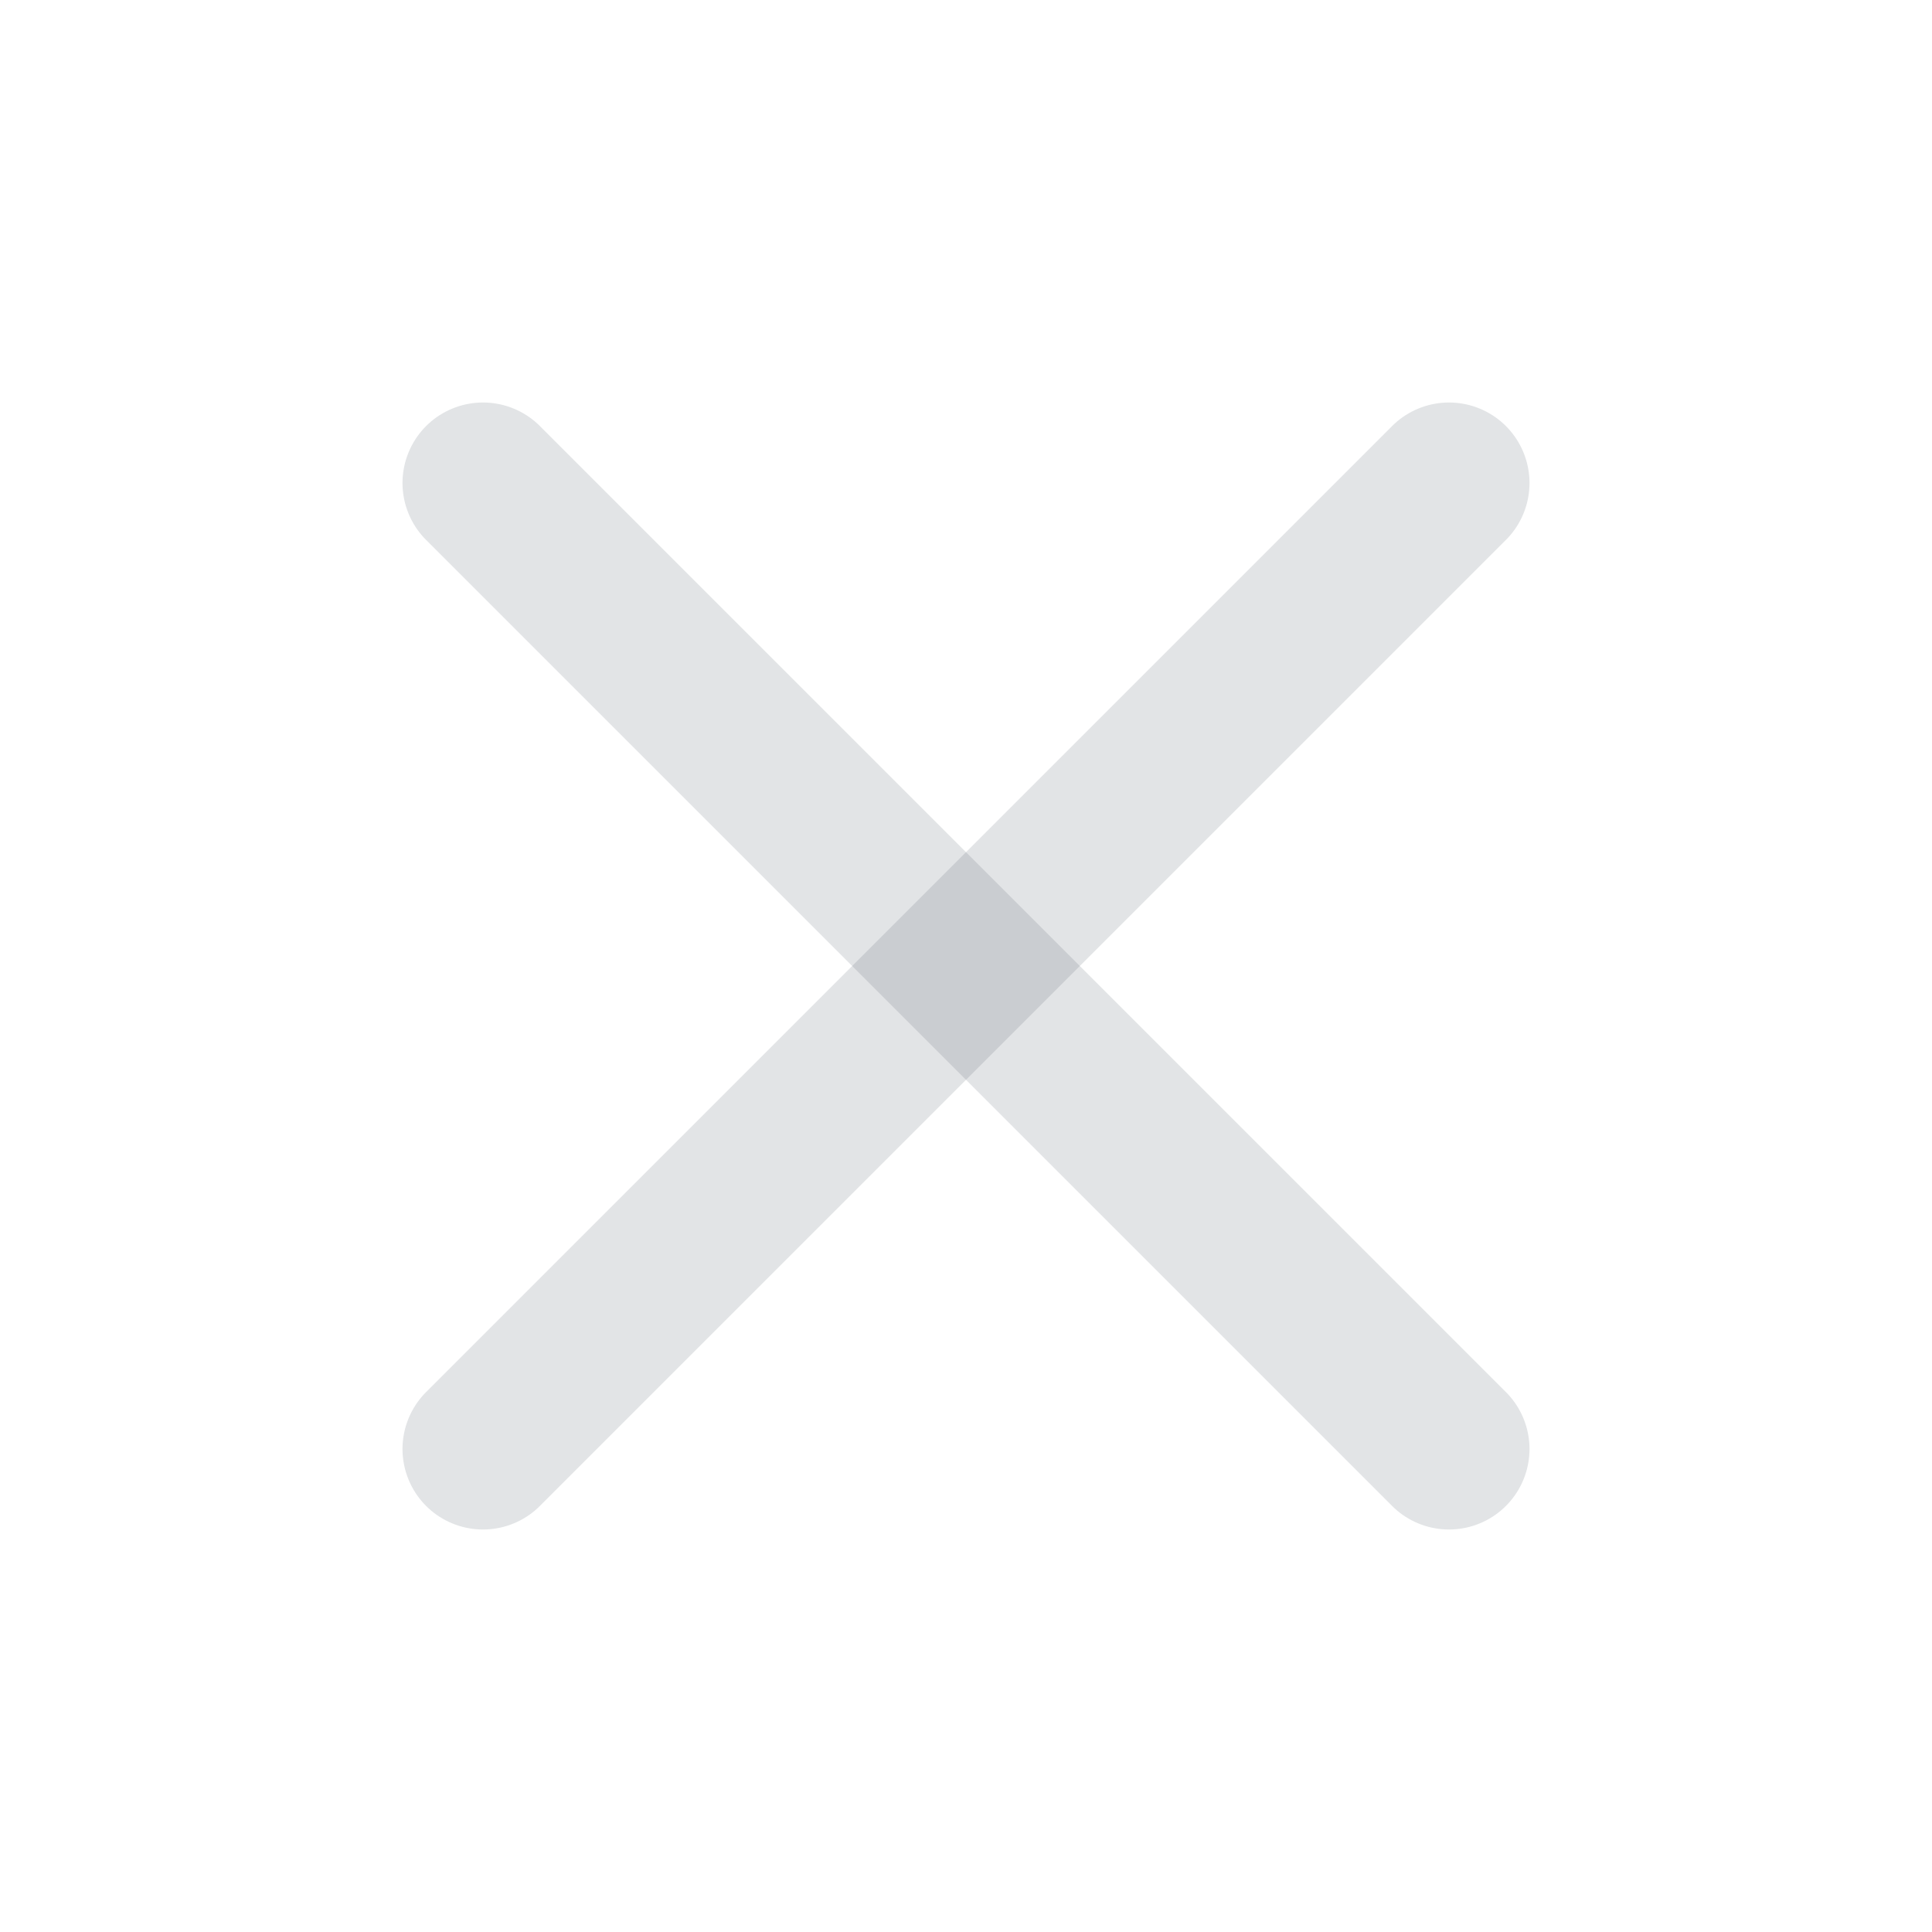
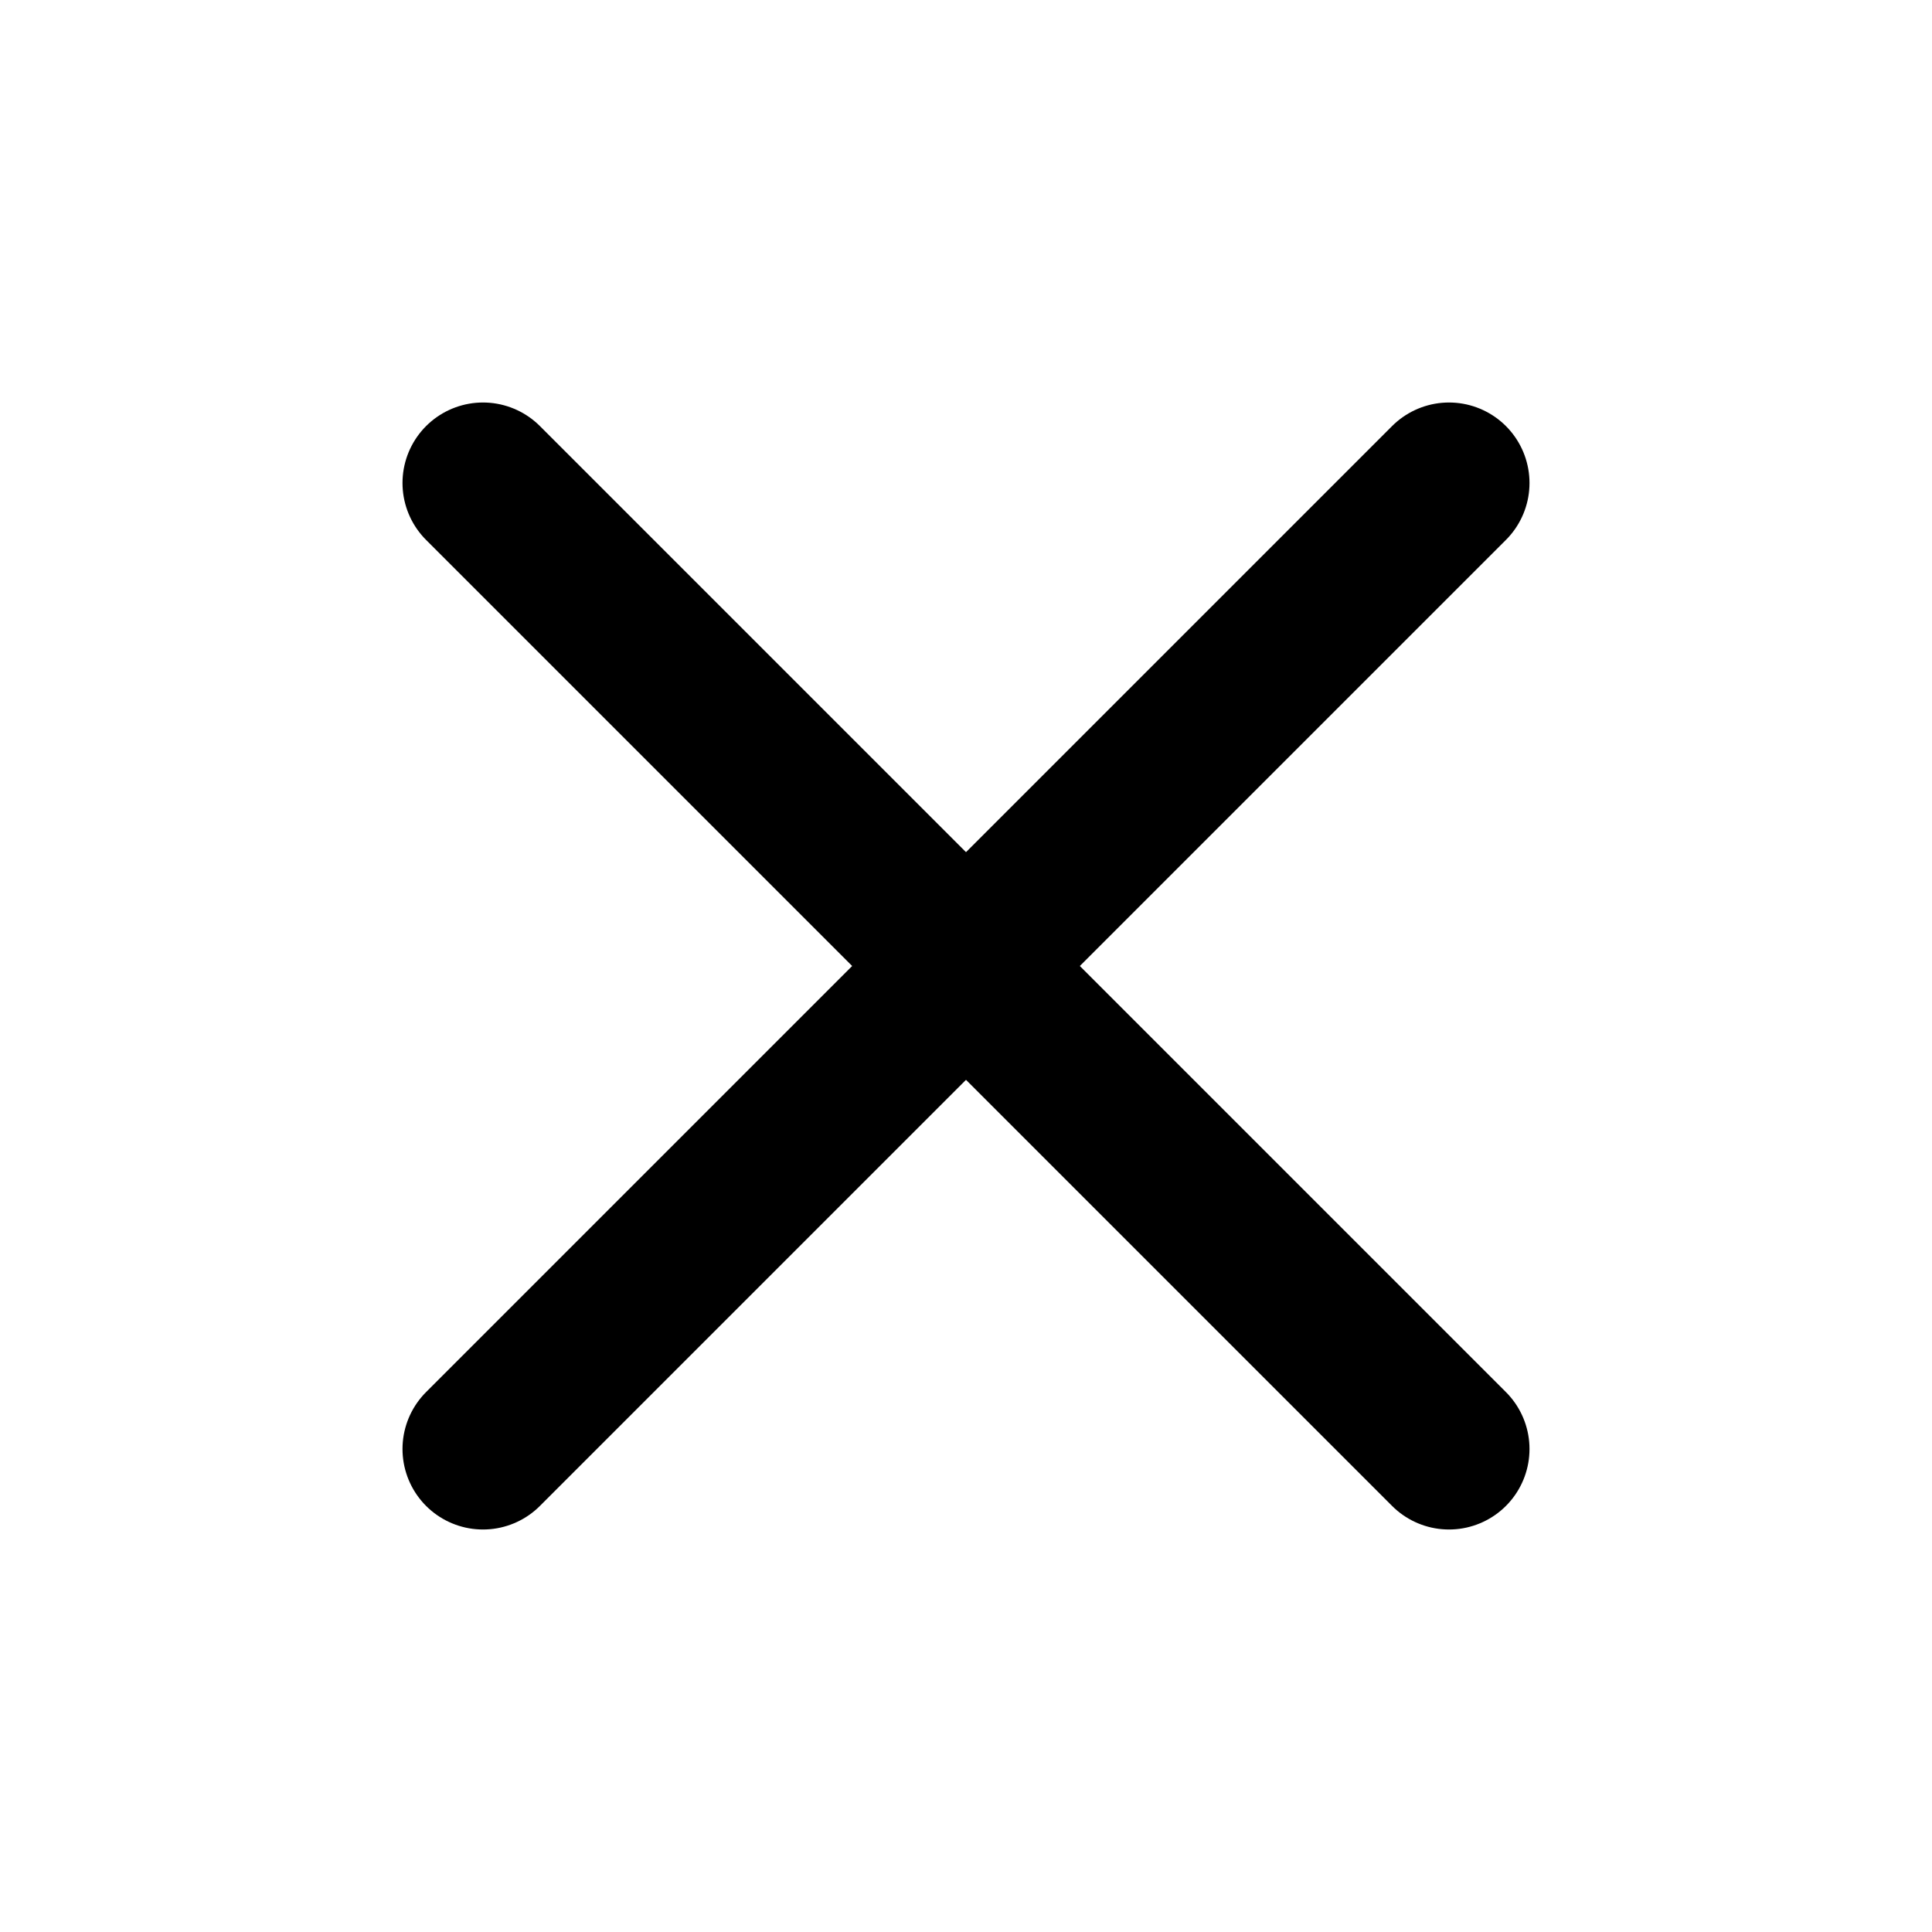
- <svg xmlns="http://www.w3.org/2000/svg" width="24px" height="24px" viewBox="0 0 24 24" fill="#535e692a" stroke="#535e692a" stroke-width="2" stroke-linecap="round" stroke-linejoin="round" class="feather feather-x">
+ <svg xmlns="http://www.w3.org/2000/svg" width="24px" height="24px" viewBox="0 0 24 24" fill="currentColor" stroke="currentColor" stroke-width="2" stroke-linecap="round" stroke-linejoin="round" class="feather feather-x">
  <line x1="18" y1="6" x2="6" y2="18" />
  <line x1="6" y1="6" x2="18" y2="18" />
</svg>
